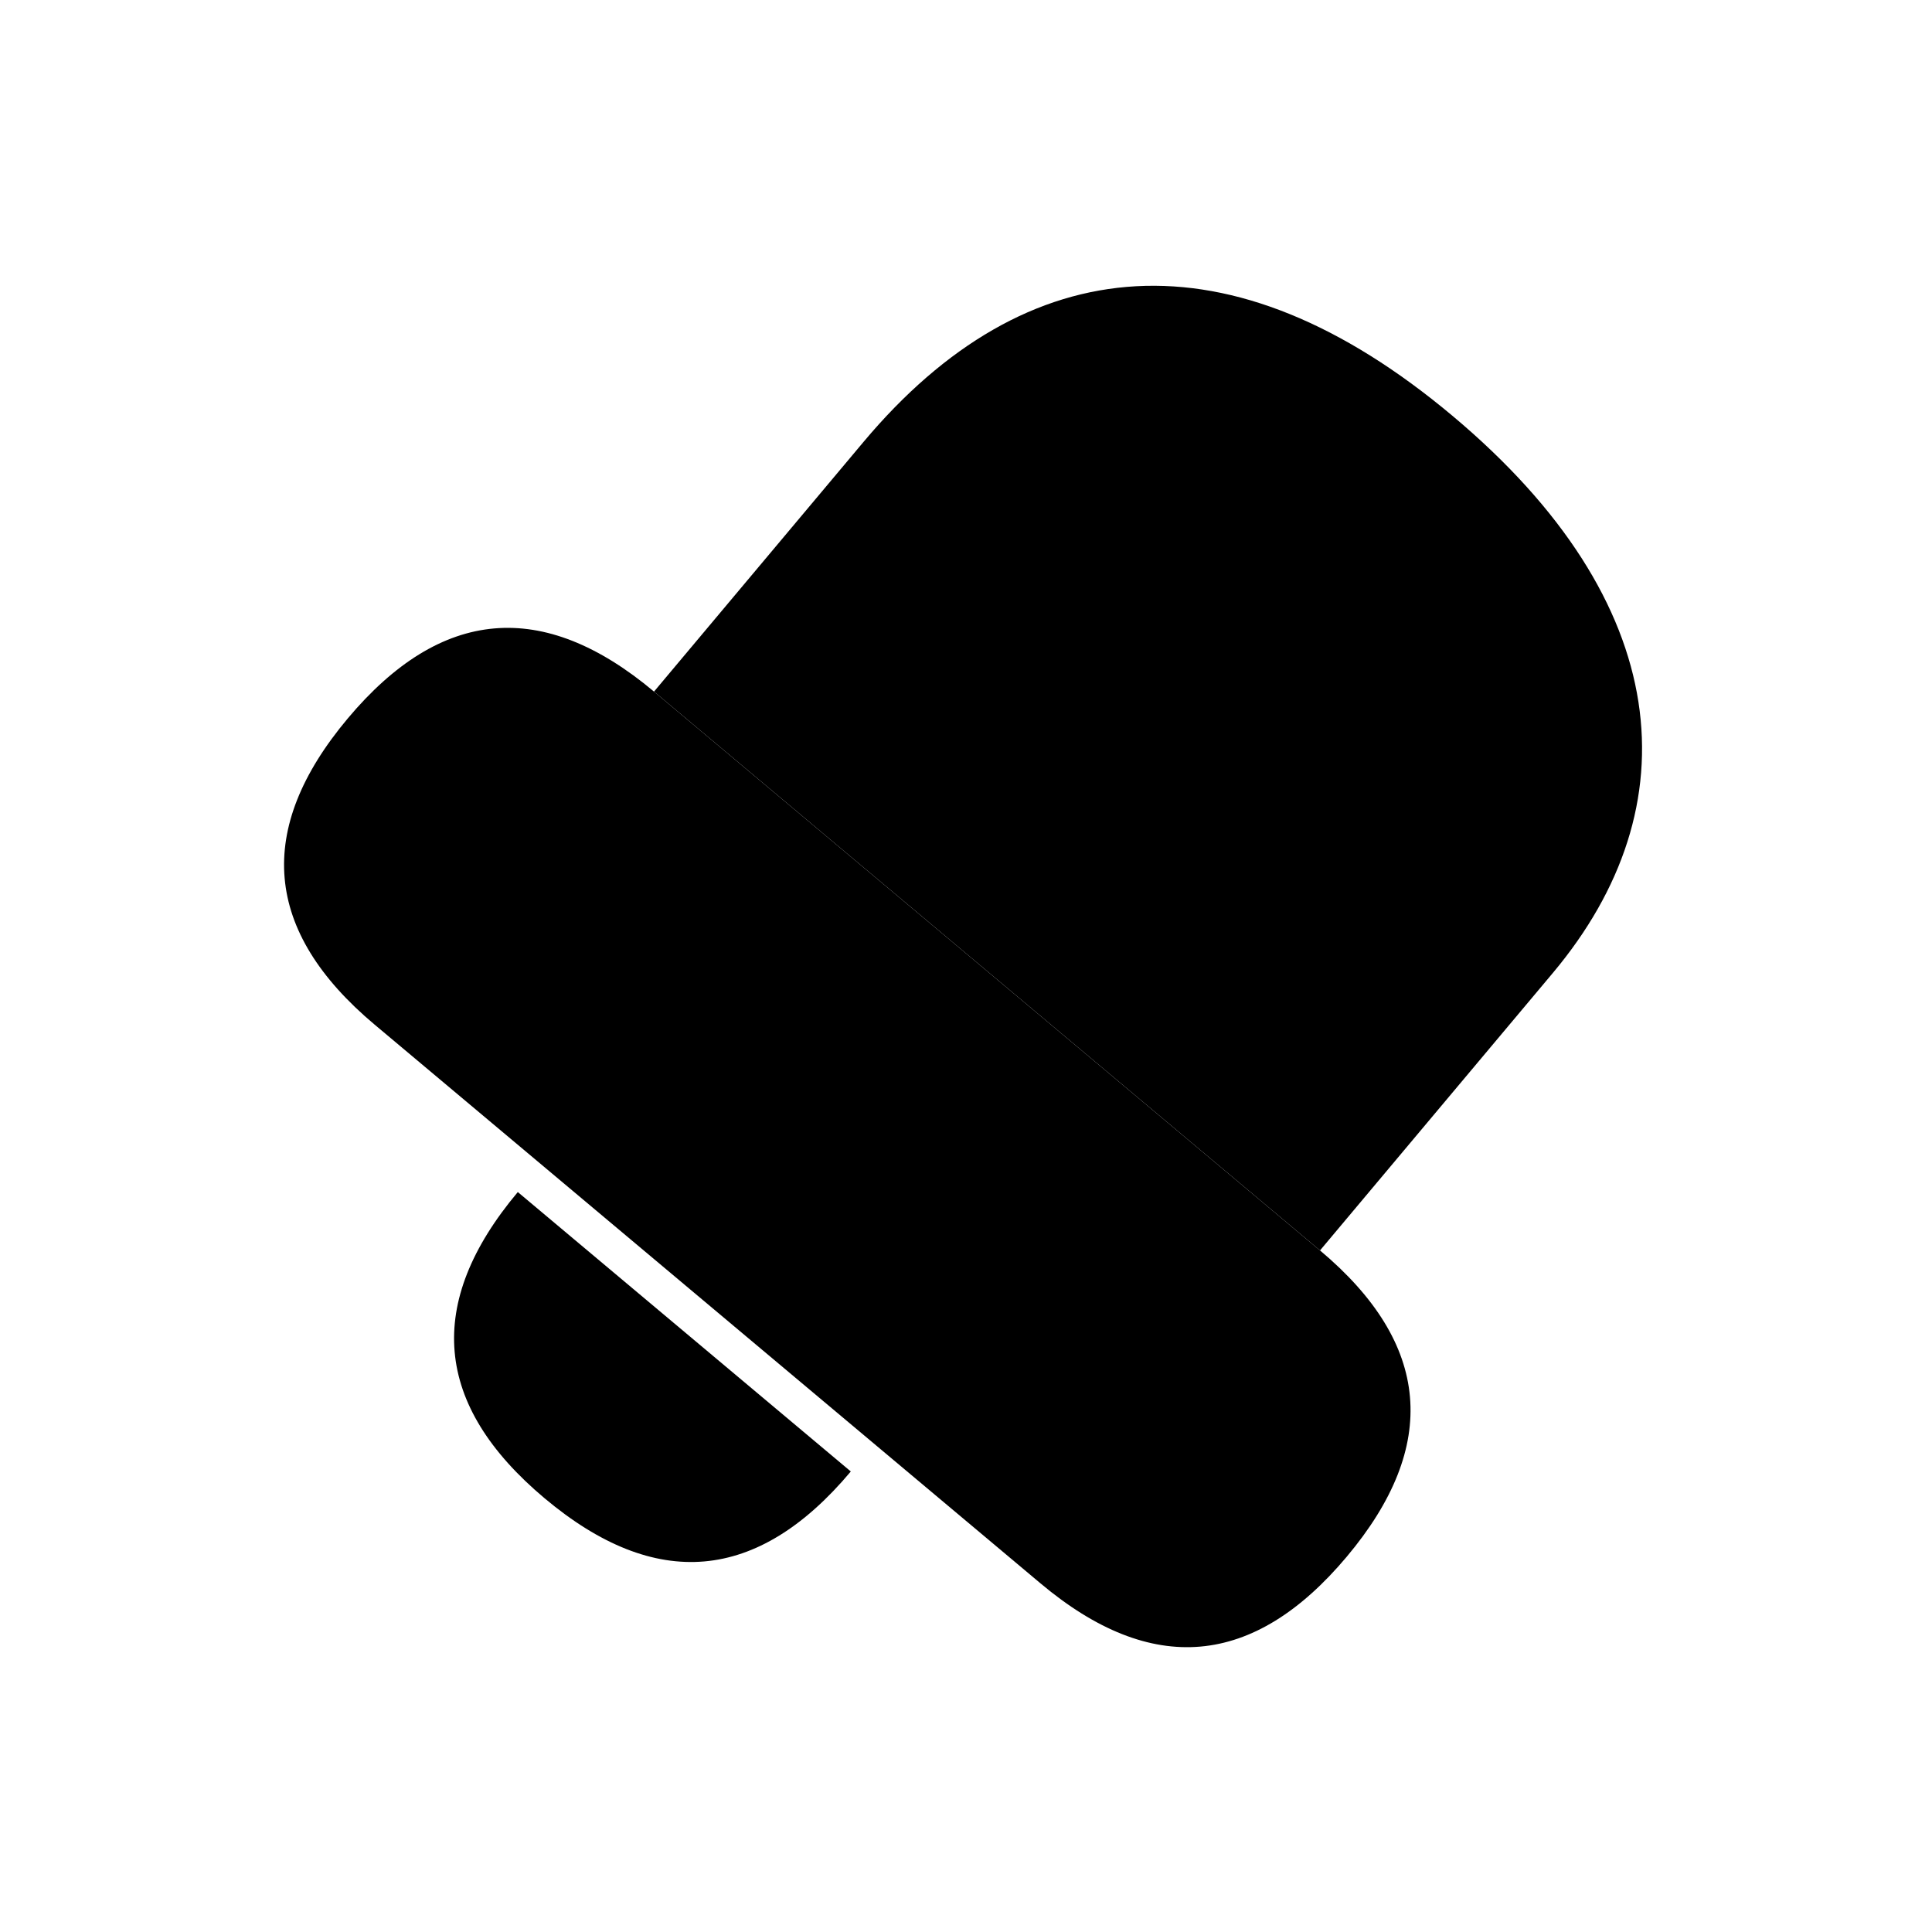
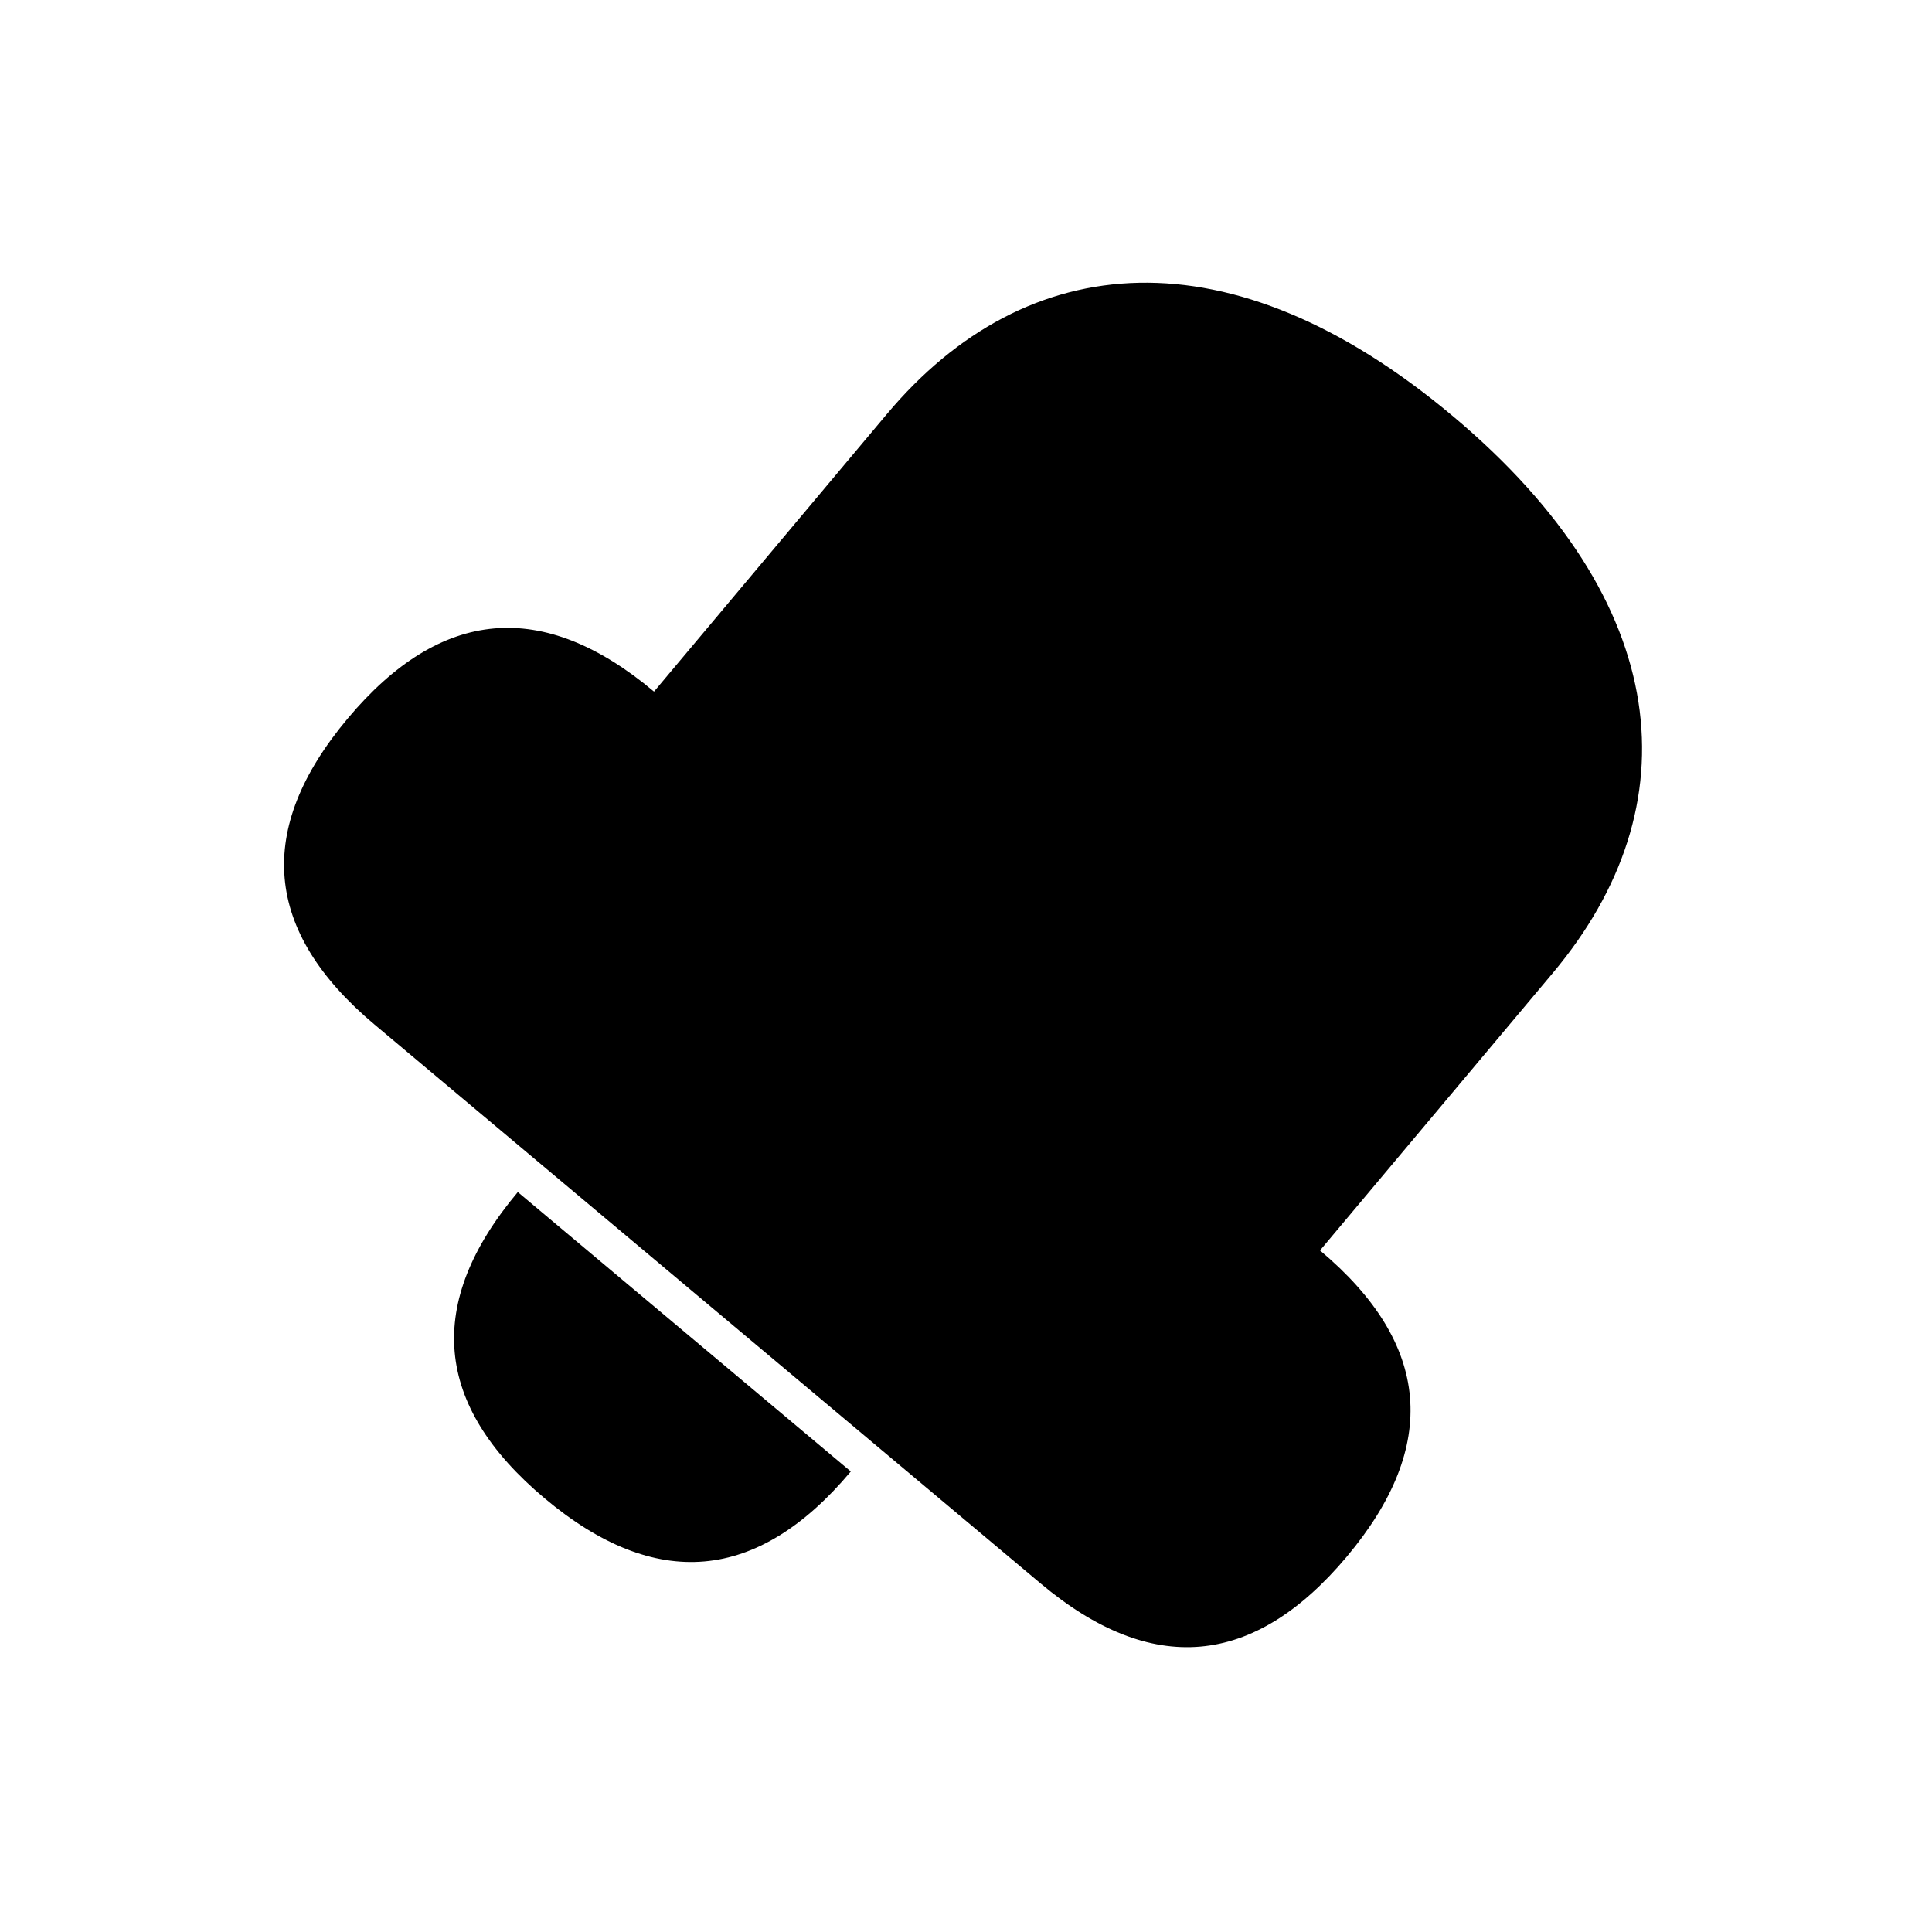
<svg xmlns="http://www.w3.org/2000/svg" width="16" height="16" viewBox="0 0 16 16">
  <g transform="rotate(40 8 8) scale(1.2) translate(-1.2-2.4)">
-     <path d="m5 9v-2.25c0-1.75 1-2.75 3-2.75s3 1 3 2.5v2.5" />
-     <path d="m5 9h6c1 0 1.5.5 1.5 1.5s-.5 1.5-1.5 1.5h-6c-1 0-1.5-.5-1.5-1.5s.5-1.5 1.5-1.5" />
+     <path d="M5 6.5C5 5 6 4 8 4s3 1 3 2.5v2.5c1 0 1.5.5 1.5 1.5s-.5 1.5-1.5 1.5h-6c-1 0-1.5-.5-1.5-1.5s.5-1.5 1.5-1.5" />
    <path d="m6.5 12.25c0 1 .5 1.5 1.5 1.5s1.5-.5 1.5-1.5" />
  </g>
</svg>
